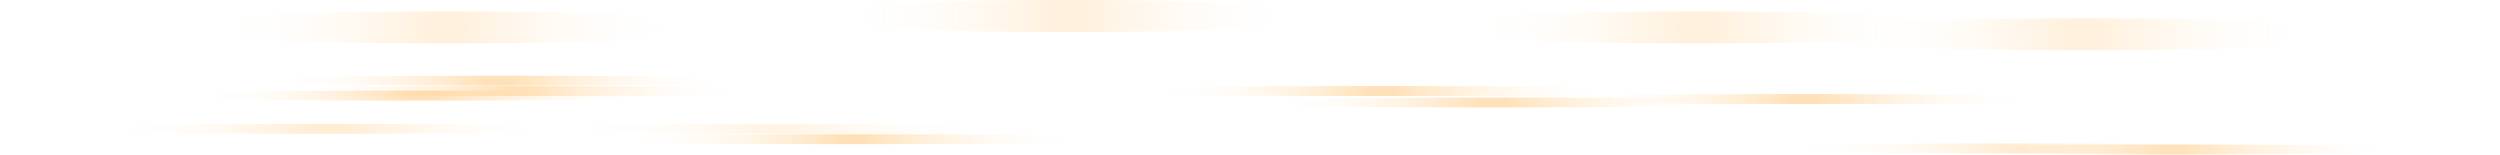
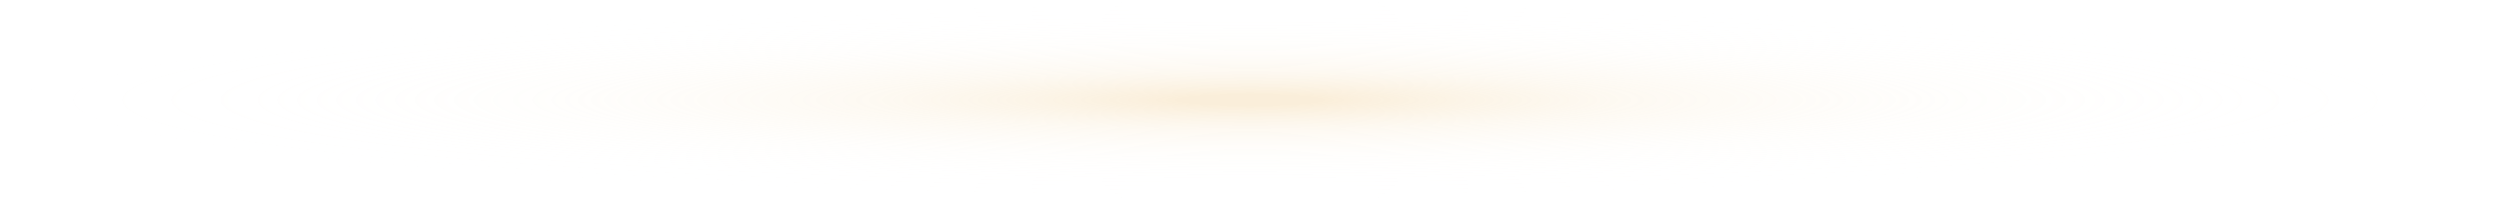
- <svg xmlns="http://www.w3.org/2000/svg" xmlns:xlink="http://www.w3.org/1999/xlink" viewBox="0 0 2181 134.76">
+ <svg xmlns="http://www.w3.org/2000/svg" viewBox="0 0 300 24">
  <defs>
-     <style>.cls-1,.cls-10,.cls-2,.cls-3,.cls-4,.cls-5,.cls-6,.cls-7{opacity:0.57;}.cls-1{fill:url(#Безымянный_градиент_42);}.cls-2{fill:url(#Безымянный_градиент_42-2);}.cls-3{fill:url(#Безымянный_градиент_42-3);}.cls-4{fill:url(#Безымянный_градиент_42-4);}.cls-5{fill:url(#Безымянный_градиент_42-5);}.cls-6{fill:url(#Безымянный_градиент_42-6);}.cls-7{fill:url(#Безымянный_градиент_42-7);}.cls-8{opacity:0.21;fill:url(#Безымянный_градиент_42-8);}.cls-9{opacity:0.35;fill:url(#Безымянный_градиент_42-9);}.cls-10{fill:url(#Безымянный_градиент_42-10);}.cls-11{opacity:0.32;fill:url(#Безымянный_градиент_42-11);}.cls-12,.cls-13,.cls-14,.cls-15{opacity:0.28;}.cls-12{fill:url(#Безымянный_градиент_42-12);}.cls-13{fill:url(#Безымянный_градиент_42-13);}.cls-14{fill:url(#Безымянный_градиент_42-14);}.cls-15{fill:url(#Безымянный_градиент_42-15);}</style>
-     <radialGradient id="Безымянный_градиент_42" cx="435" cy="70.41" r="202.96" gradientTransform="translate(0 27.27) scale(1 0.61)" gradientUnits="userSpaceOnUse">
-       <stop offset="0.06" stop-color="#ffcb84" />
+     <style>.cls-1{fill:url(#Degradado_sin_nombre_20);}</style>
+     <radialGradient id="Degradado_sin_nombre_20" cx="150" cy="1356" r="150" gradientTransform="translate(0 -96.48) scale(1 0.08)" gradientUnits="userSpaceOnUse">
+       <stop offset="0.06" stop-color="#f0c986" stop-opacity="0.3" />
+       <stop offset="0.29" stop-color="#f6deb4" stop-opacity="0.18" />
+       <stop offset="0.56" stop-color="#fbf0dd" stop-opacity="0.08" />
+       <stop offset="0.8" stop-color="#fefbf6" stop-opacity="0.02" />
      <stop offset="1" stop-color="#fff" stop-opacity="0" />
    </radialGradient>
-     <radialGradient id="Безымянный_градиент_42-2" cx="452" cy="79.41" r="202.96" gradientTransform="translate(0 30.76) scale(1 0.61)" xlink:href="#Безымянный_градиент_42" />
-     <radialGradient id="Безымянный_градиент_42-3" cx="367" cy="83.41" r="202.96" gradientTransform="translate(0 32.31) scale(1 0.61)" xlink:href="#Безымянный_градиент_42" />
-     <radialGradient id="Безымянный_градиент_42-4" cx="1206" cy="79.41" r="202.96" gradientTransform="translate(0 30.76) scale(1 0.61)" xlink:href="#Безымянный_градиент_42" />
-     <radialGradient id="Безымянный_градиент_42-5" cx="1303" cy="89.41" r="202.96" gradientTransform="translate(0 34.64) scale(1 0.61)" xlink:href="#Безымянный_градиент_42" />
-     <radialGradient id="Безымянный_градиент_42-6" cx="1575" cy="86.41" r="202.96" gradientTransform="translate(0 33.47) scale(1 0.61)" xlink:href="#Безымянный_градиент_42" />
-     <radialGradient id="Безымянный_градиент_42-7" cx="743" cy="121.41" r="202.96" gradientTransform="translate(0 47.03) scale(1 0.61)" xlink:href="#Безымянный_градиент_42" />
-     <radialGradient id="Безымянный_градиент_42-8" cx="678" cy="112.41" r="202.96" gradientTransform="translate(0 43.55) scale(1 0.61)" xlink:href="#Безымянный_градиент_42" />
-     <radialGradient id="Безымянный_градиент_42-9" cx="287" cy="112.41" r="202.96" gradientTransform="translate(0 43.55) scale(1 0.61)" xlink:href="#Безымянный_градиент_42" />
-     <radialGradient id="Безымянный_градиент_42-10" cx="1894" cy="130.41" r="202.96" gradientTransform="translate(0 50.52) scale(1 0.61)" xlink:href="#Безымянный_градиент_42" />
-     <radialGradient id="Безымянный_градиент_42-11" cx="1756" cy="129.41" r="202.96" gradientTransform="translate(0 50.13) scale(1 0.61)" xlink:href="#Безымянный_градиент_42" />
-     <radialGradient id="Безымянный_градиент_42-12" cx="390" cy="8.05" r="202.96" gradientTransform="translate(0 8.13) scale(1 1.97)" xlink:href="#Безымянный_градиент_42" />
-     <radialGradient id="Безымянный_градиент_42-13" cx="1481" cy="8.05" r="202.96" gradientTransform="translate(0 8.13) scale(1 1.97)" xlink:href="#Безымянный_градиент_42" />
-     <radialGradient id="Безымянный_градиент_42-14" cx="1817" cy="9.92" r="202.96" gradientTransform="translate(0 10.45) scale(1 1.97)" xlink:href="#Безымянный_градиент_42" />
-     <radialGradient id="Безымянный_градиент_42-15" cx="933" cy="4.94" r="202.96" gradientTransform="translate(0 4.25) scale(1 1.97)" xlink:href="#Безымянный_градиент_42" />
  </defs>
  <g id="Capa_2" data-name="Capa 2">
-     <g id="cielo2">
-       <g id="niebla">
-         <ellipse class="cls-1" cx="435" cy="70.41" rx="287" ry="4.35" />
-         <ellipse class="cls-2" cx="452" cy="79.41" rx="287" ry="4.35" />
-         <ellipse class="cls-3" cx="367" cy="83.41" rx="287" ry="4.35" />
-         <ellipse class="cls-4" cx="1206" cy="79.41" rx="287" ry="4.35" />
-         <ellipse class="cls-5" cx="1303" cy="89.41" rx="287" ry="4.35" />
-         <ellipse class="cls-6" cx="1575" cy="86.41" rx="287" ry="4.35" />
-         <ellipse class="cls-7" cx="743" cy="121.41" rx="287" ry="4.35" />
-         <ellipse class="cls-8" cx="678" cy="112.41" rx="287" ry="4.35" />
-         <ellipse class="cls-9" cx="287" cy="112.41" rx="287" ry="4.35" />
-         <ellipse class="cls-10" cx="1894" cy="130.41" rx="287" ry="4.35" />
-         <ellipse class="cls-11" cx="1756" cy="129.41" rx="287" ry="4.35" />
-         <ellipse class="cls-12" cx="390" cy="23.97" rx="287" ry="13.97" />
-         <ellipse class="cls-13" cx="1481" cy="23.97" rx="287" ry="13.97" />
-         <ellipse class="cls-14" cx="1817" cy="29.97" rx="287" ry="13.97" />
-         <ellipse class="cls-15" cx="933" cy="13.97" rx="287" ry="13.97" />
-       </g>
+     <g id="teaser">
+       <rect class="cls-1" width="300" height="24" />
    </g>
  </g>
</svg>
